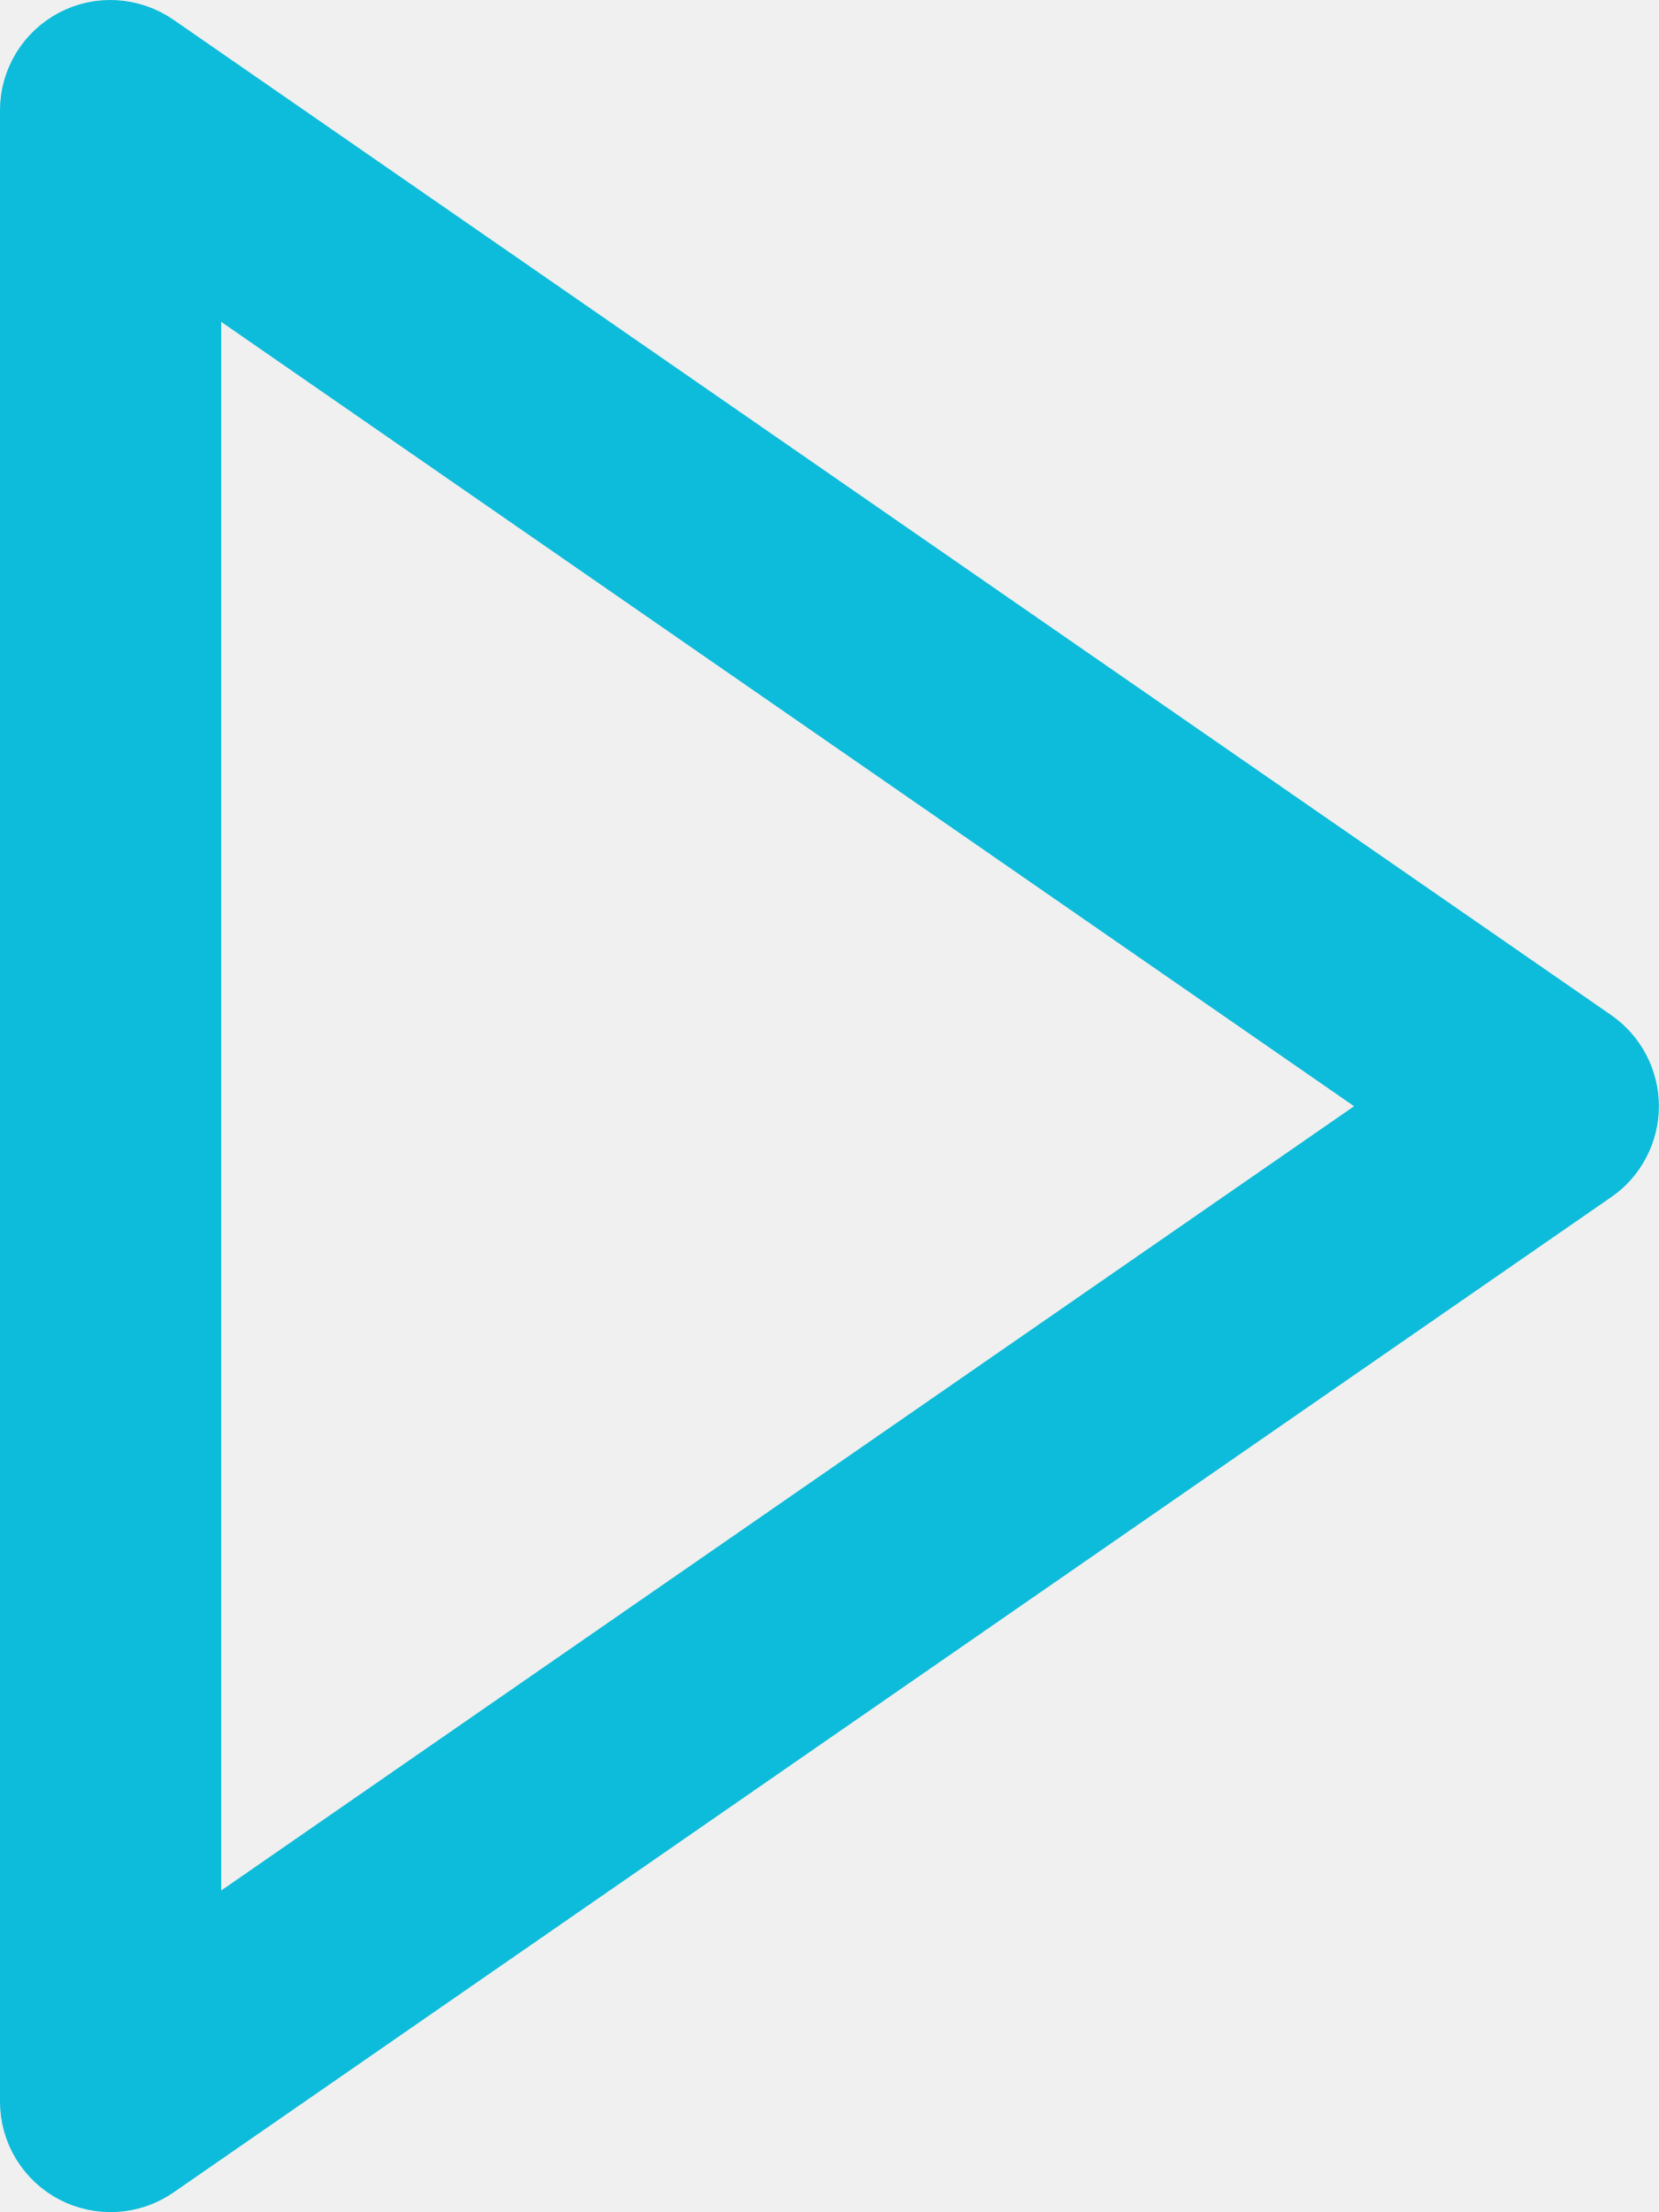
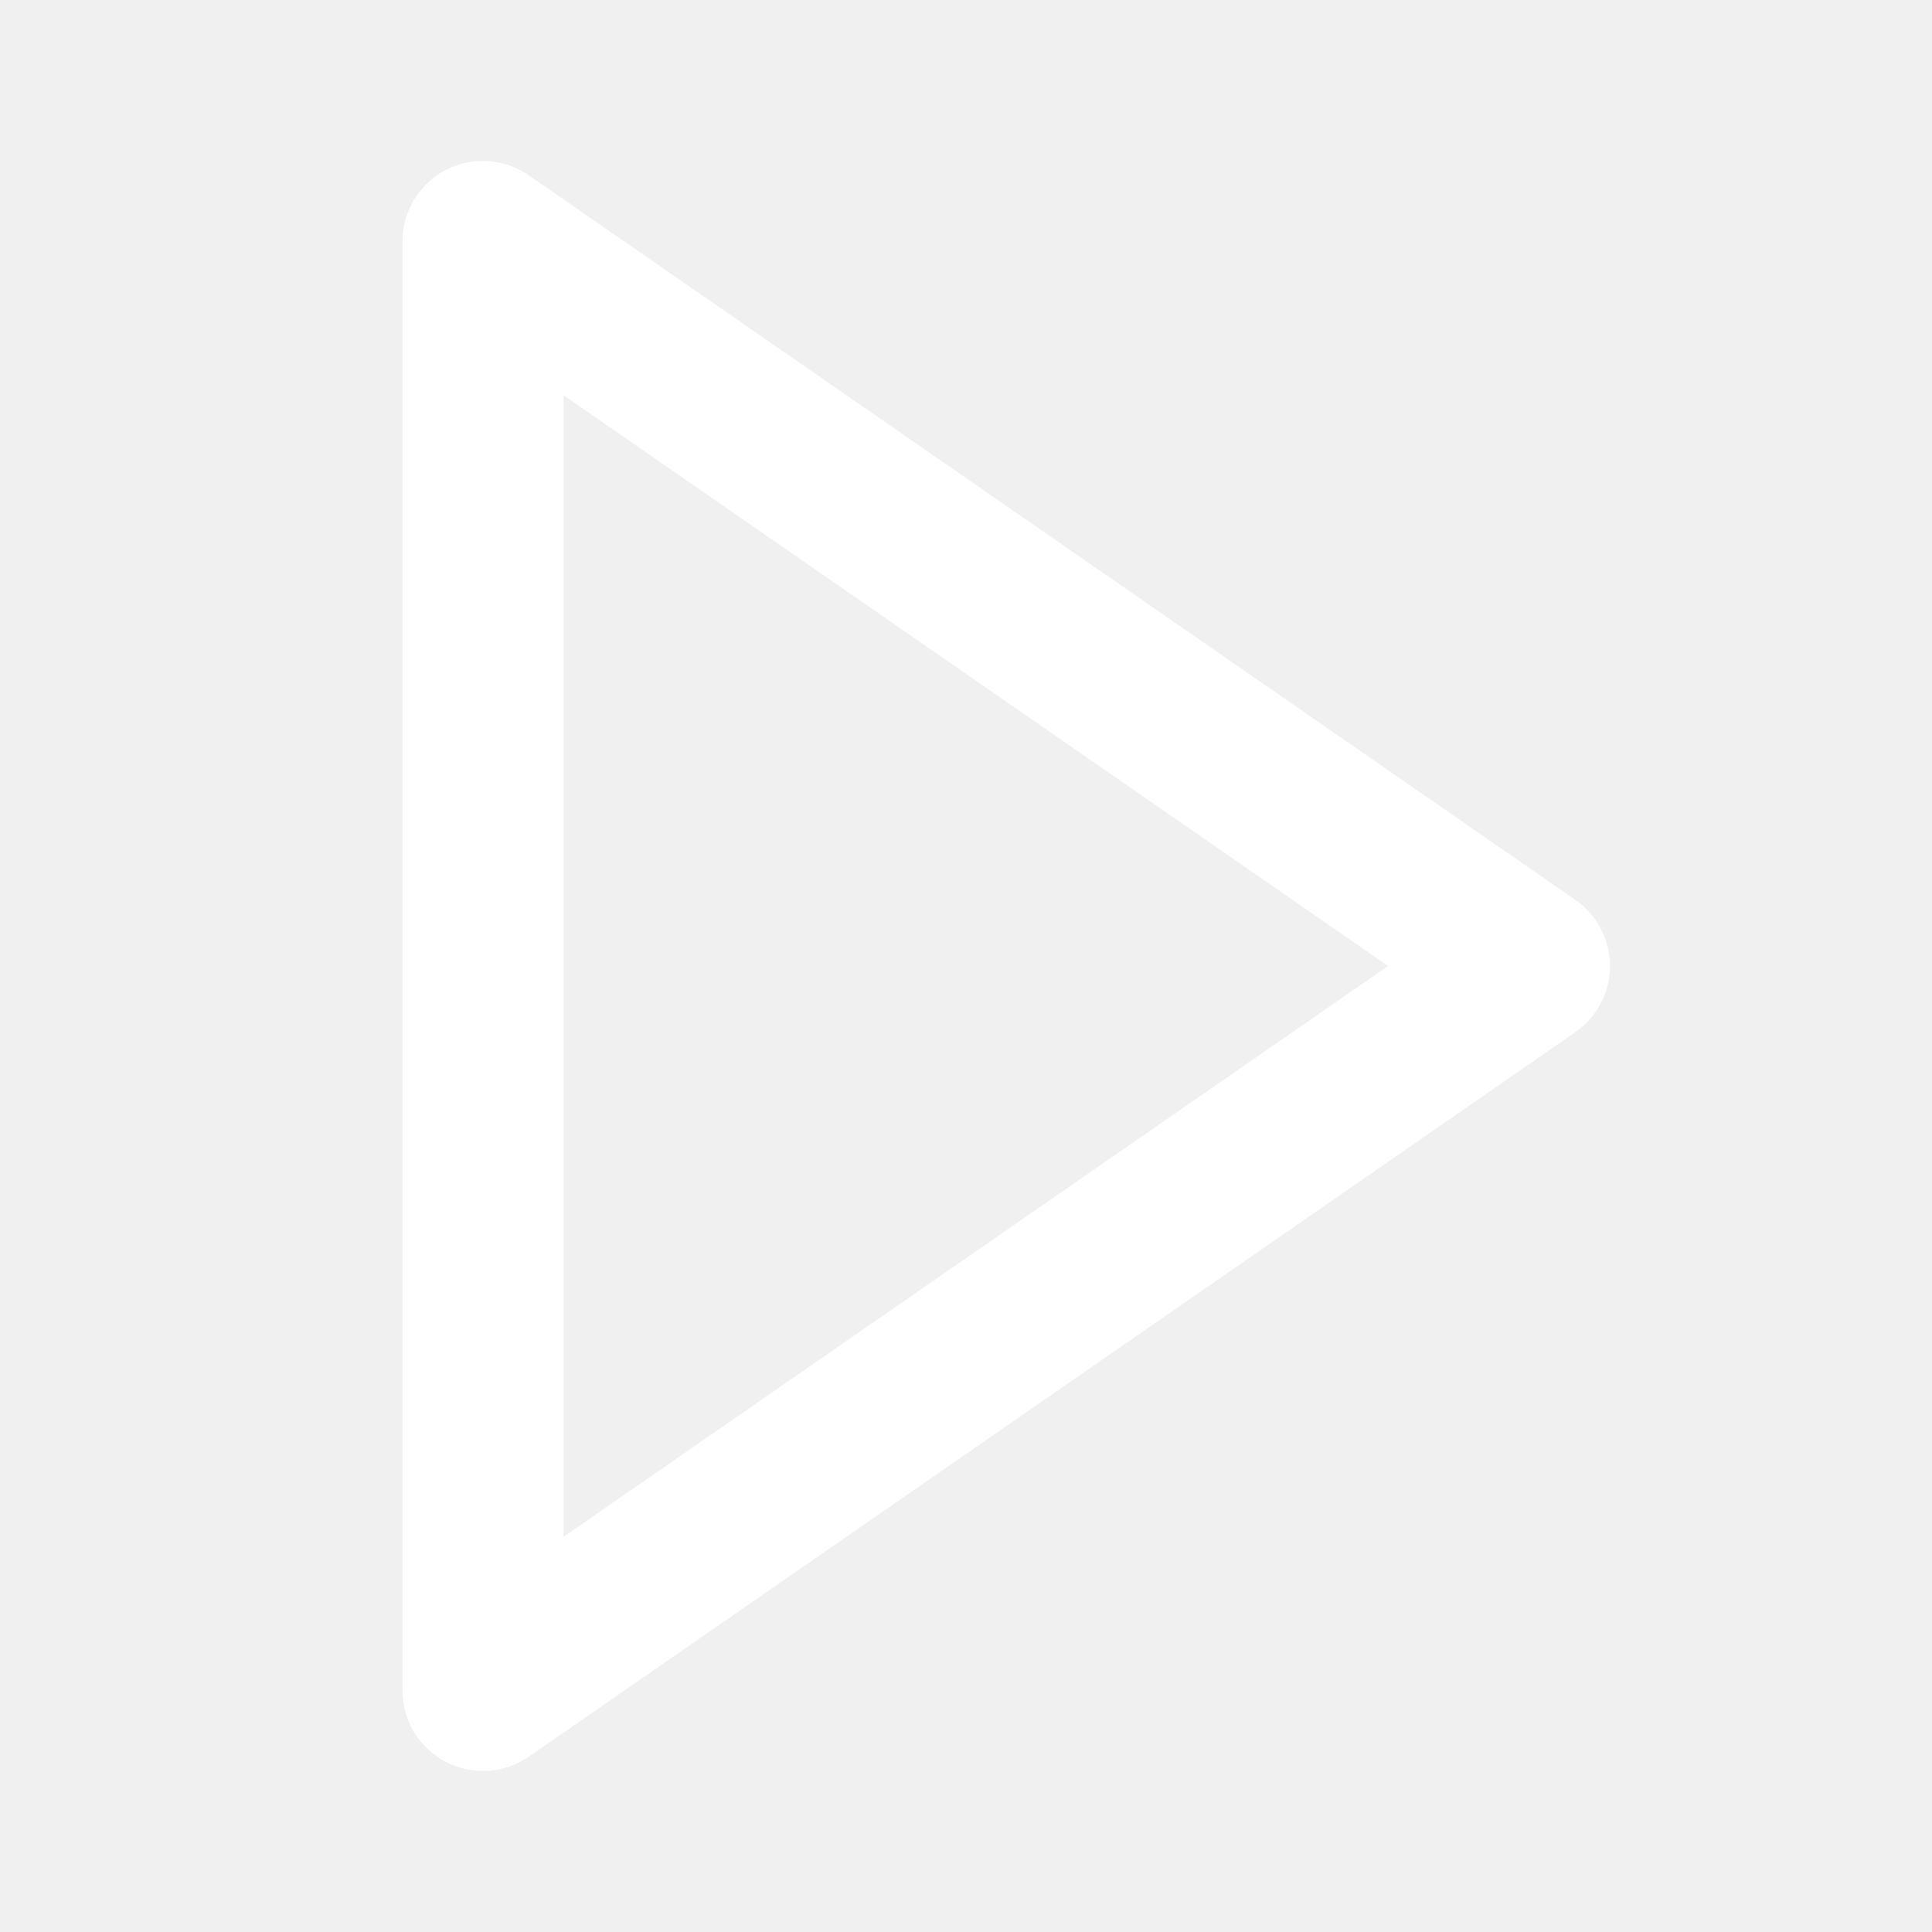
- <svg xmlns="http://www.w3.org/2000/svg" width="15" height="20" viewBox="0 0 15 20" fill="none">
-   <path d="M0.536 19.887C0.698 19.972 0.879 20.01 1.061 19.999C1.243 19.988 1.419 19.927 1.569 19.823L14.569 10.823C14.702 10.732 14.81 10.609 14.885 10.465C14.96 10.322 14.999 10.163 14.999 10.002C14.999 9.84 14.96 9.681 14.885 9.538C14.81 9.394 14.702 9.272 14.569 9.179L1.569 0.179C1.419 0.075 1.243 0.014 1.061 0.002C0.879 -0.01 0.697 0.029 0.535 0.114C0.373 0.199 0.238 0.326 0.143 0.483C0.049 0.639 -0.001 0.819 6.10981e-06 1.001V19.002C-2.39712e-05 19.184 0.05 19.363 0.144 19.519C0.239 19.675 0.374 19.803 0.536 19.887ZM2 2.91L12.243 10.002L2 17.093V2.91Z" fill="#0DBCDA" />
+ <svg xmlns="http://www.w3.org/2000/svg" width="24" height="24" viewBox="0 0 24 24" fill="none">
+   <path d="M5.536 21.886C5.698 21.97 5.879 22.009 6.061 21.997C6.243 21.986 6.419 21.925 6.569 21.822L19.569 12.822C19.702 12.73 19.81 12.607 19.885 12.464C19.96 12.321 20 12.162 20 12C20 11.838 19.96 11.679 19.885 11.536C19.81 11.393 19.702 11.27 19.569 11.178L6.569 2.178C6.419 2.073 6.243 2.012 6.061 2.001C5.879 1.989 5.697 2.028 5.535 2.112C5.373 2.197 5.238 2.325 5.143 2.481C5.049 2.638 4.999 2.817 5 3V21C5 21.183 5.05 21.362 5.144 21.518C5.239 21.674 5.374 21.801 5.536 21.886ZM7 4.909L17.243 12L7 19.091V4.909Z" fill="white" />
</svg>
